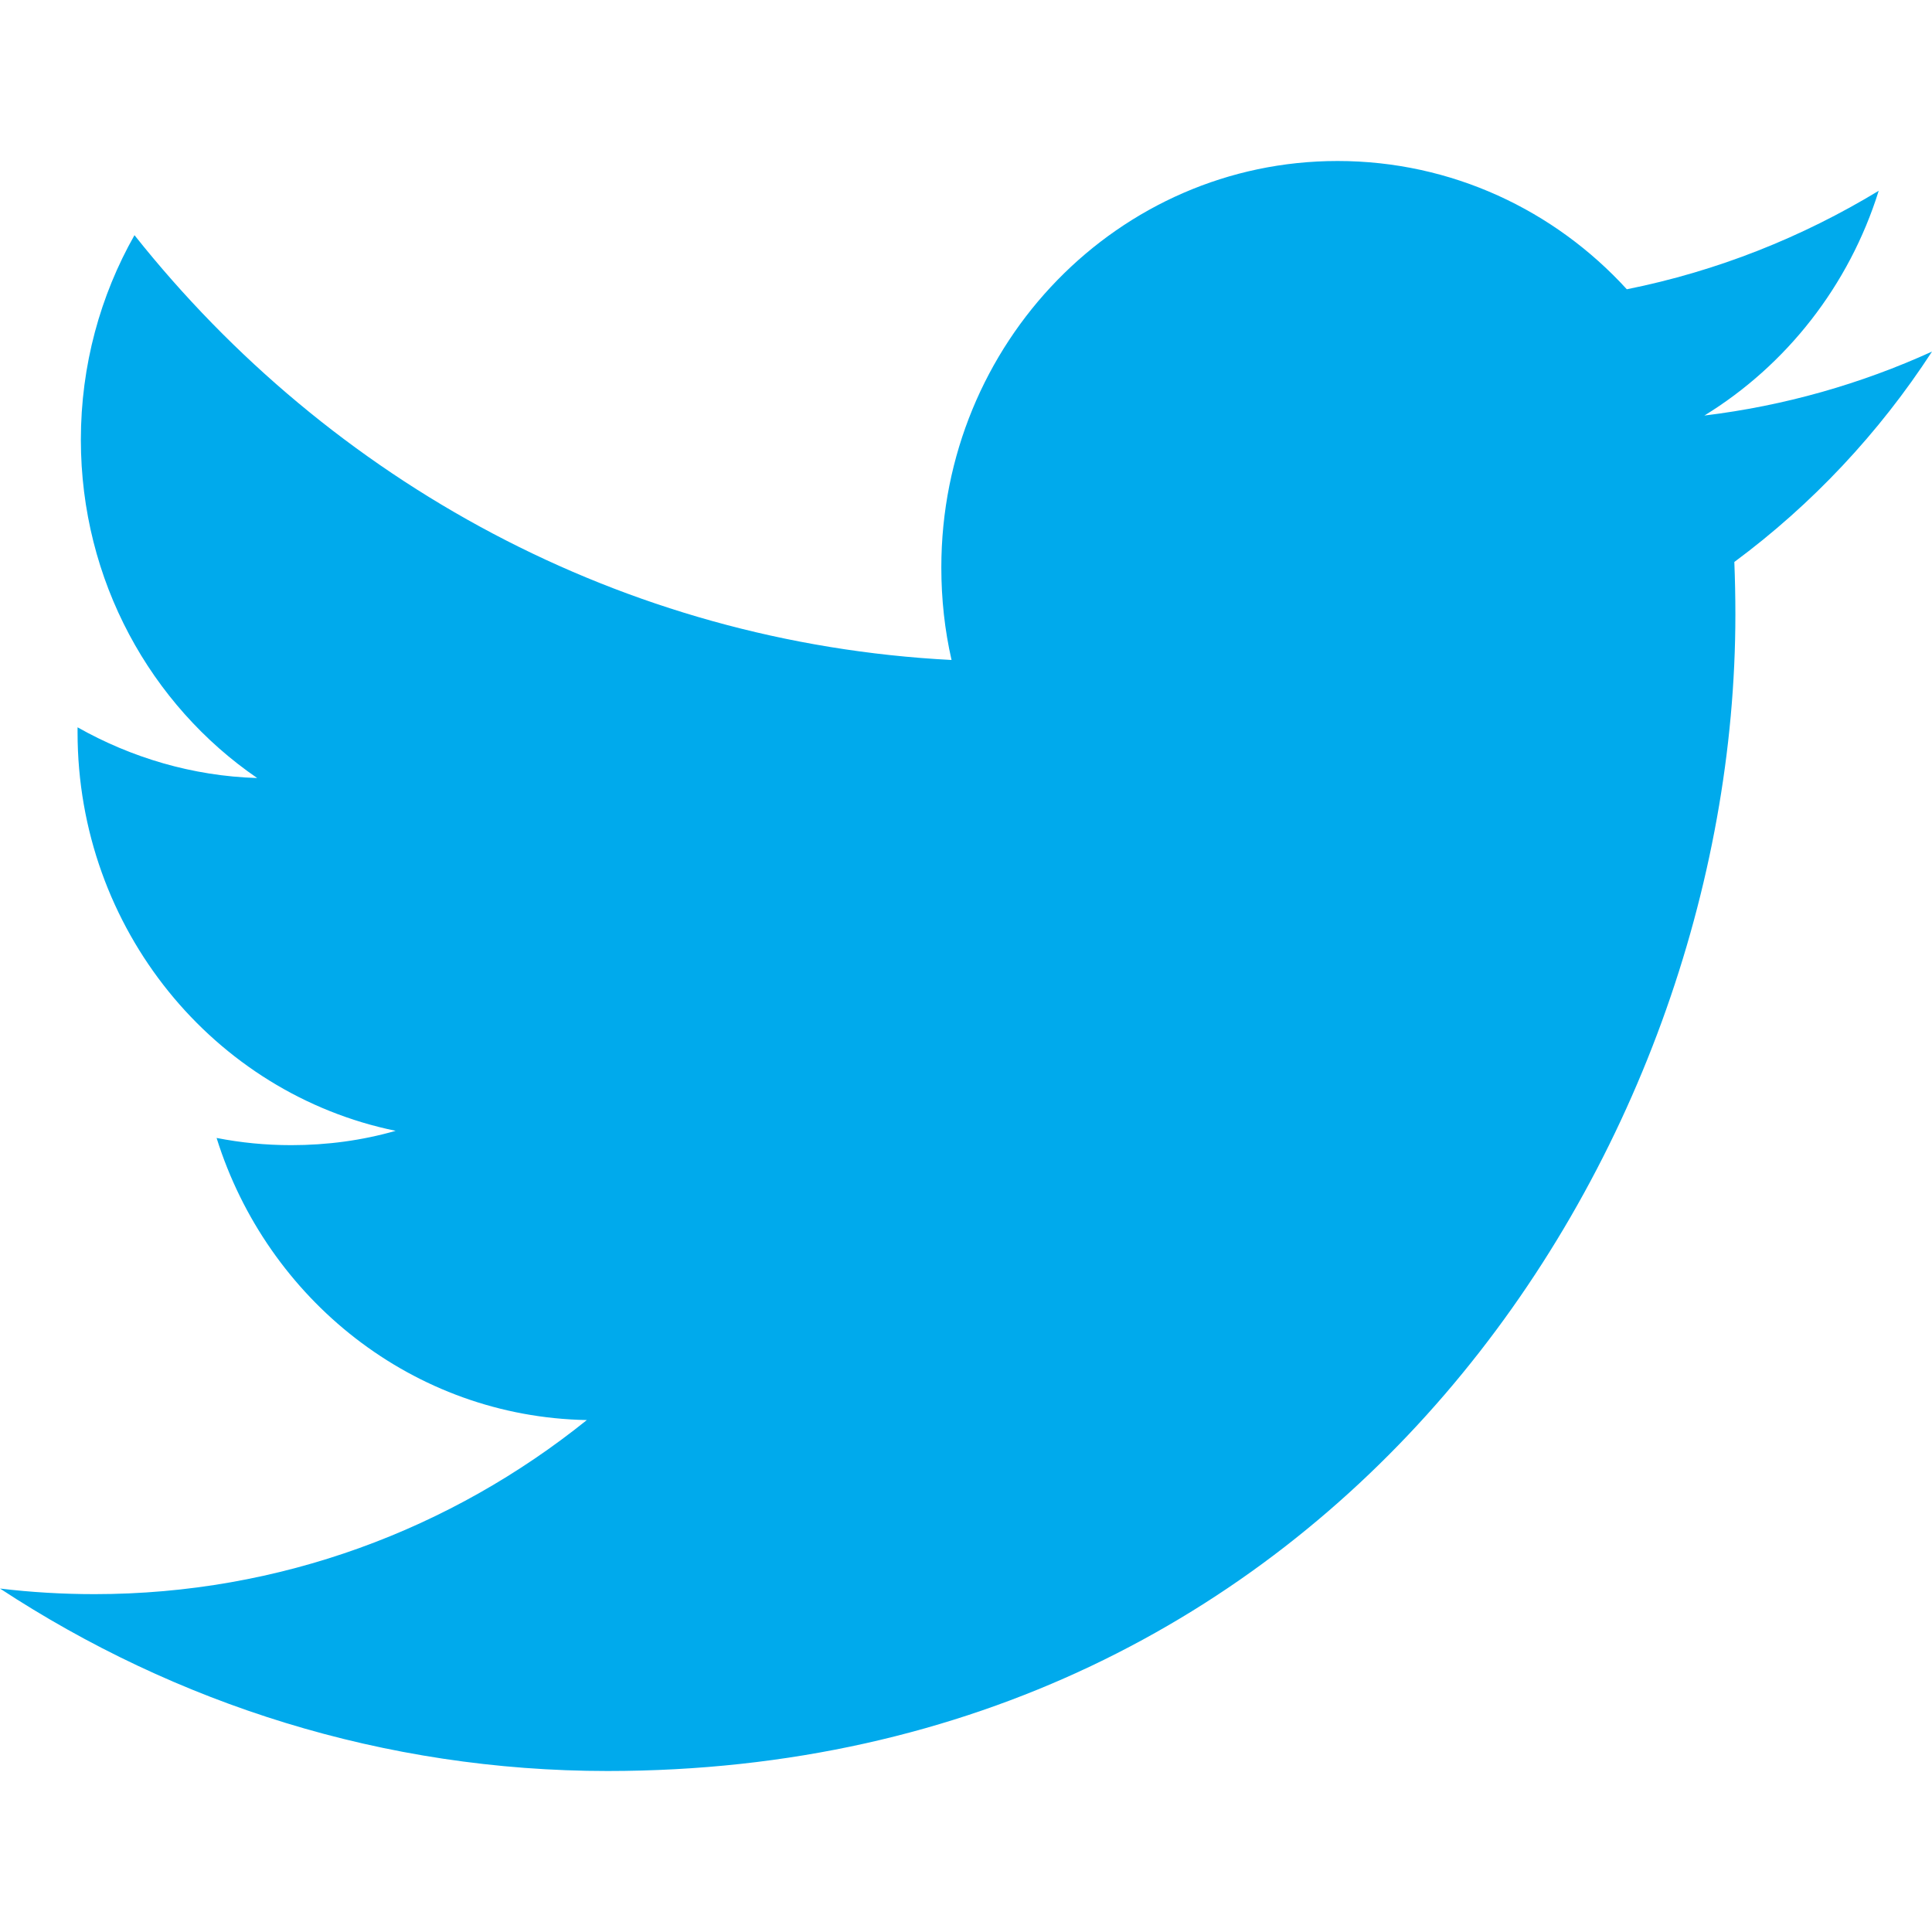
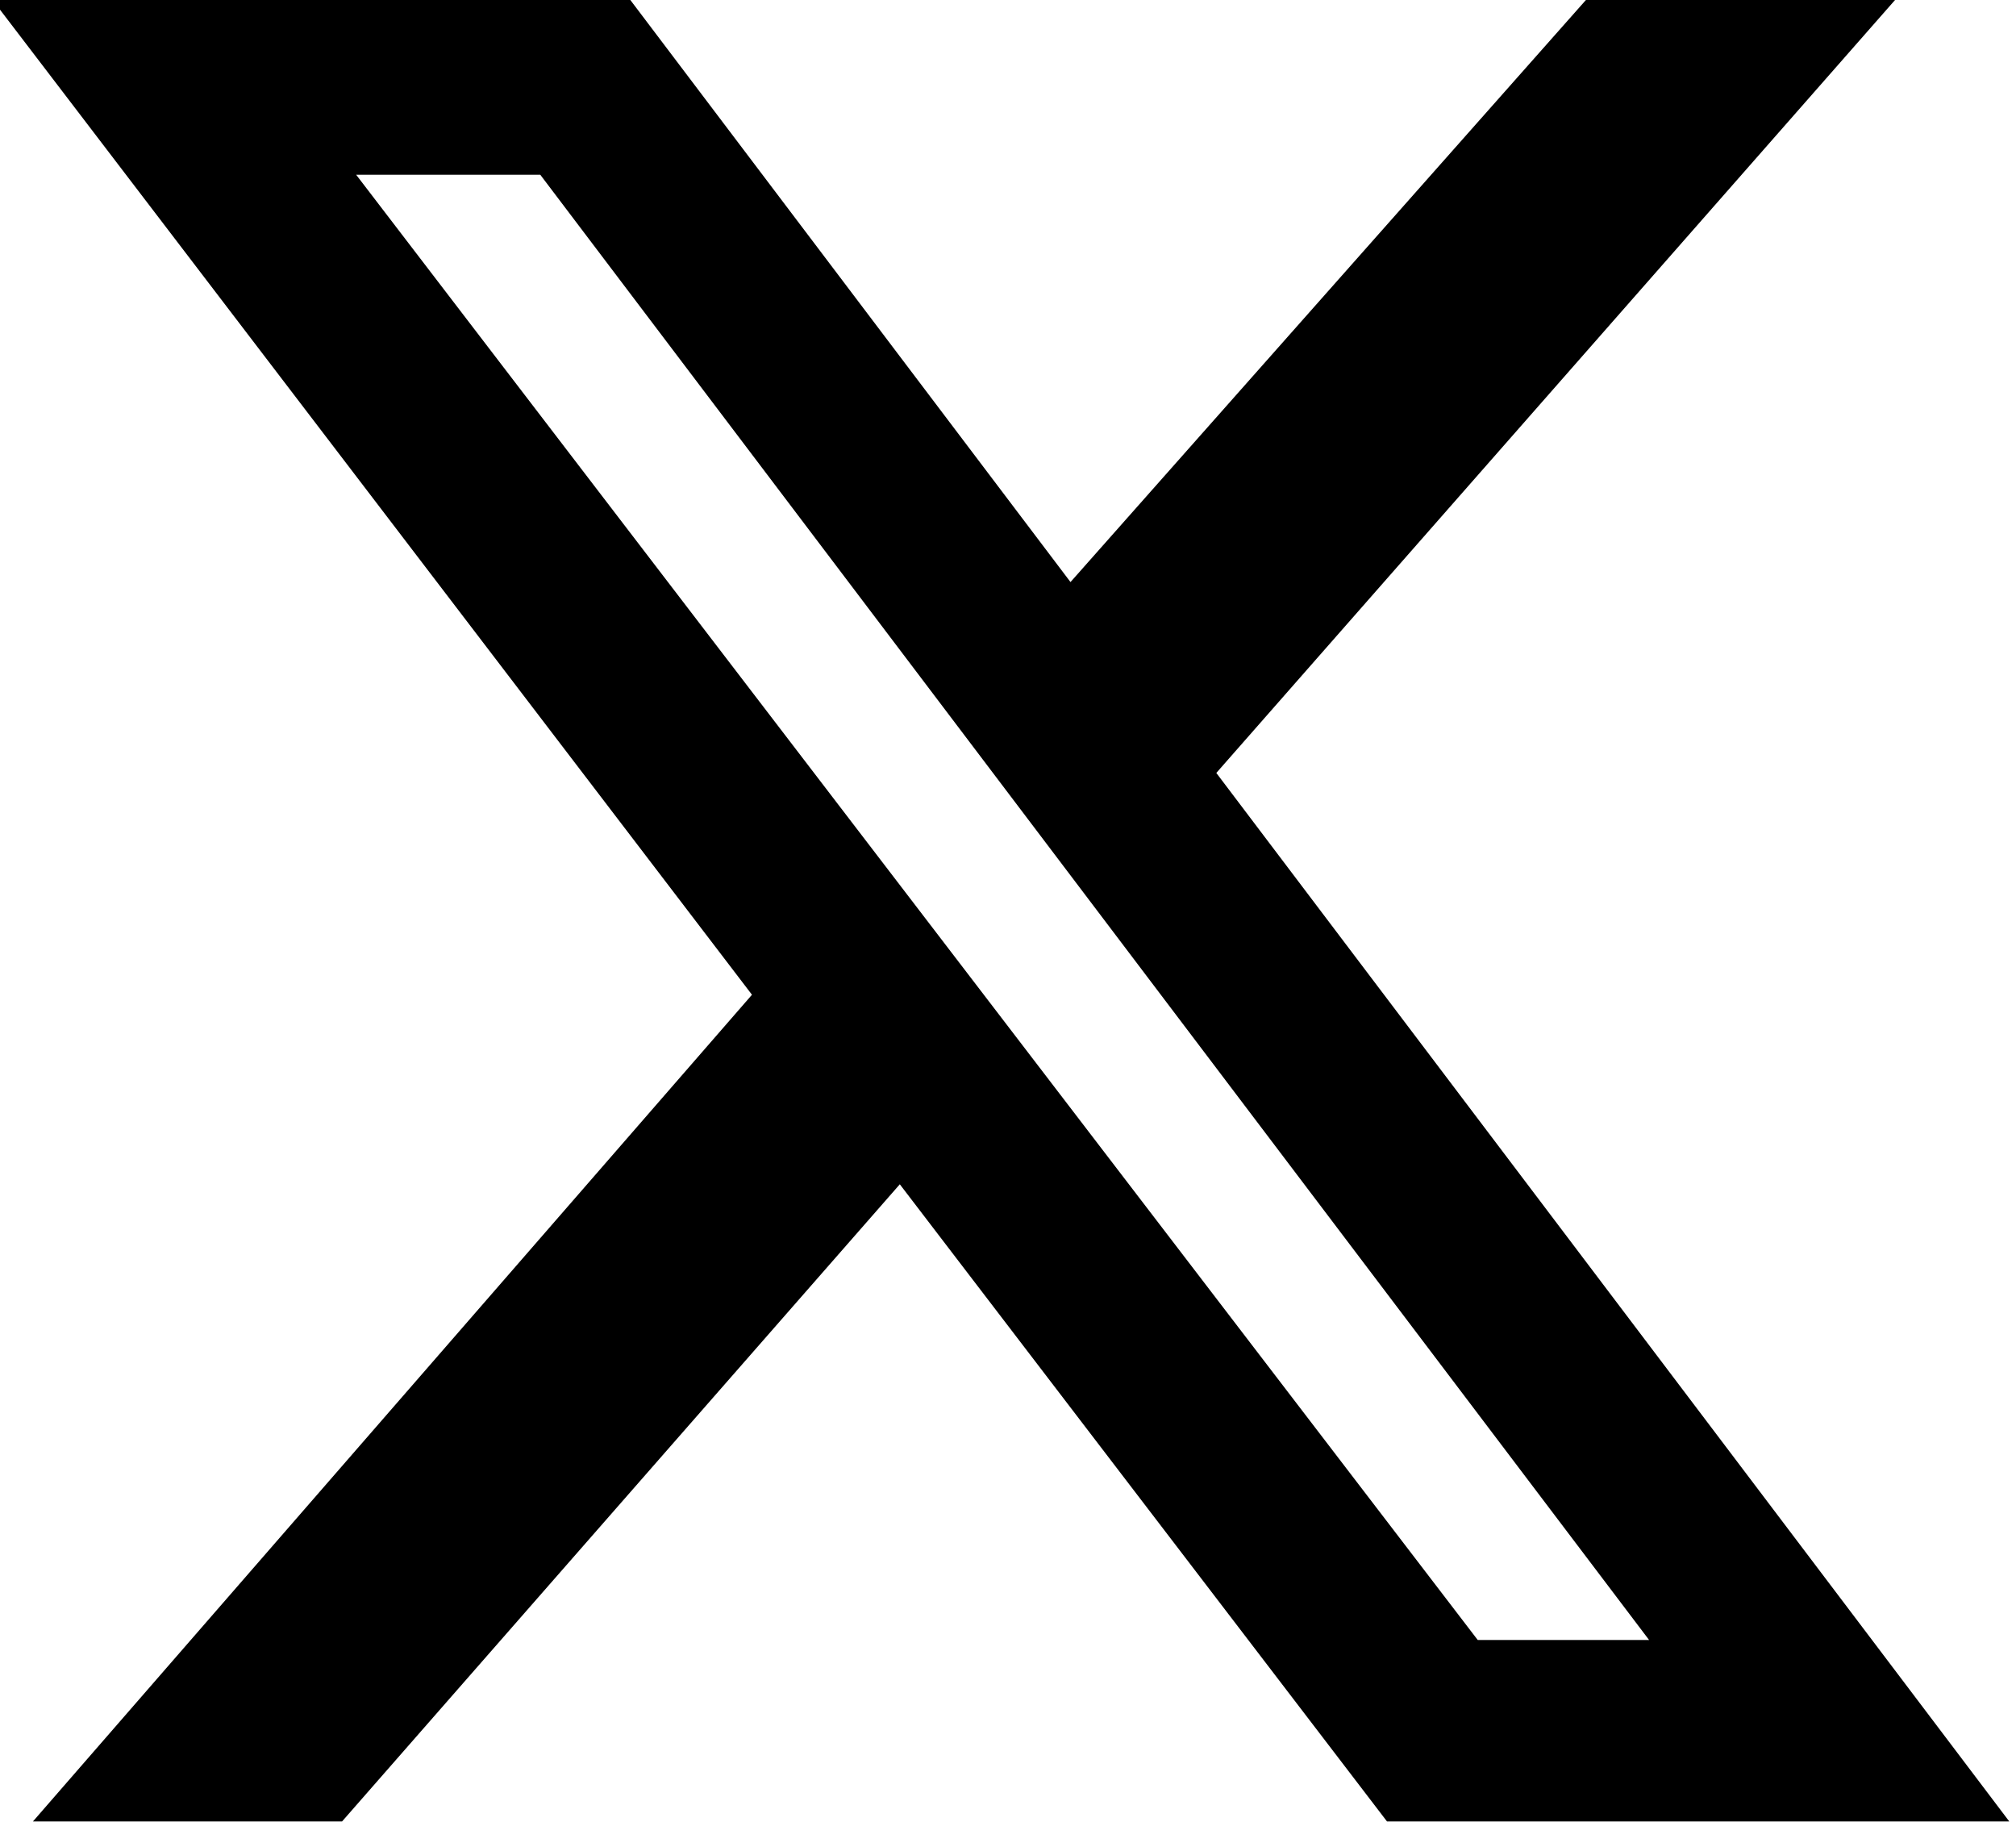
- <svg xmlns="http://www.w3.org/2000/svg" width="800px" height="800px" viewBox="0 -4 48 48" version="1.1">
-   <defs>
- 
- </defs>
-   <g id="Icons" stroke="none" stroke-width="1" fill="none" fill-rule="evenodd">
-     <g id="Color-" transform="translate(-300, -164)" fill="#00AAEC">
-       <path d="M348,168.735 C346.236,169.538 344.337,170.082 342.345,170.324 C344.38,169.076 345.94,167.097 346.676,164.74 C344.771,165.895 342.667,166.736 340.418,167.187 C338.627,165.225 336.066,164 333.231,164 C327.796,164 323.387,168.521 323.387,174.098 C323.387,174.889 323.472,175.658 323.641,176.397 C315.456,175.975 308.201,171.96 303.341,165.843 C302.493,167.34 302.009,169.076 302.009,170.925 C302.009,174.427 303.747,177.518 306.39,179.33 C304.778,179.281 303.257,178.821 301.927,178.07 L301.927,178.194 C301.927,183.088 305.322,187.171 309.83,188.095 C309.004,188.332 308.134,188.451 307.235,188.451 C306.601,188.451 305.981,188.39 305.381,188.272 C306.635,192.282 310.269,195.203 314.58,195.281 C311.21,197.991 306.962,199.606 302.35,199.606 C301.555,199.606 300.769,199.559 300,199.467 C304.359,202.327 309.537,204 315.096,204 C333.211,204 343.115,188.615 343.115,175.27 C343.115,174.831 343.106,174.392 343.089,173.962 C345.014,172.537 346.684,170.761 348,168.735" id="Twitter">
- 
- </path>
-     </g>
-   </g>
+ <svg xmlns="http://www.w3.org/2000/svg" width="300" height="271">
+   <path d="m236 0h46l-101 115 118 156h-92.6l-72.5-94.8-83 94.8h-46l107-123-113-148h94.9l65.5 86.6zm-16.1 244h25.5l-165-218h-27.4z" />
</svg>
